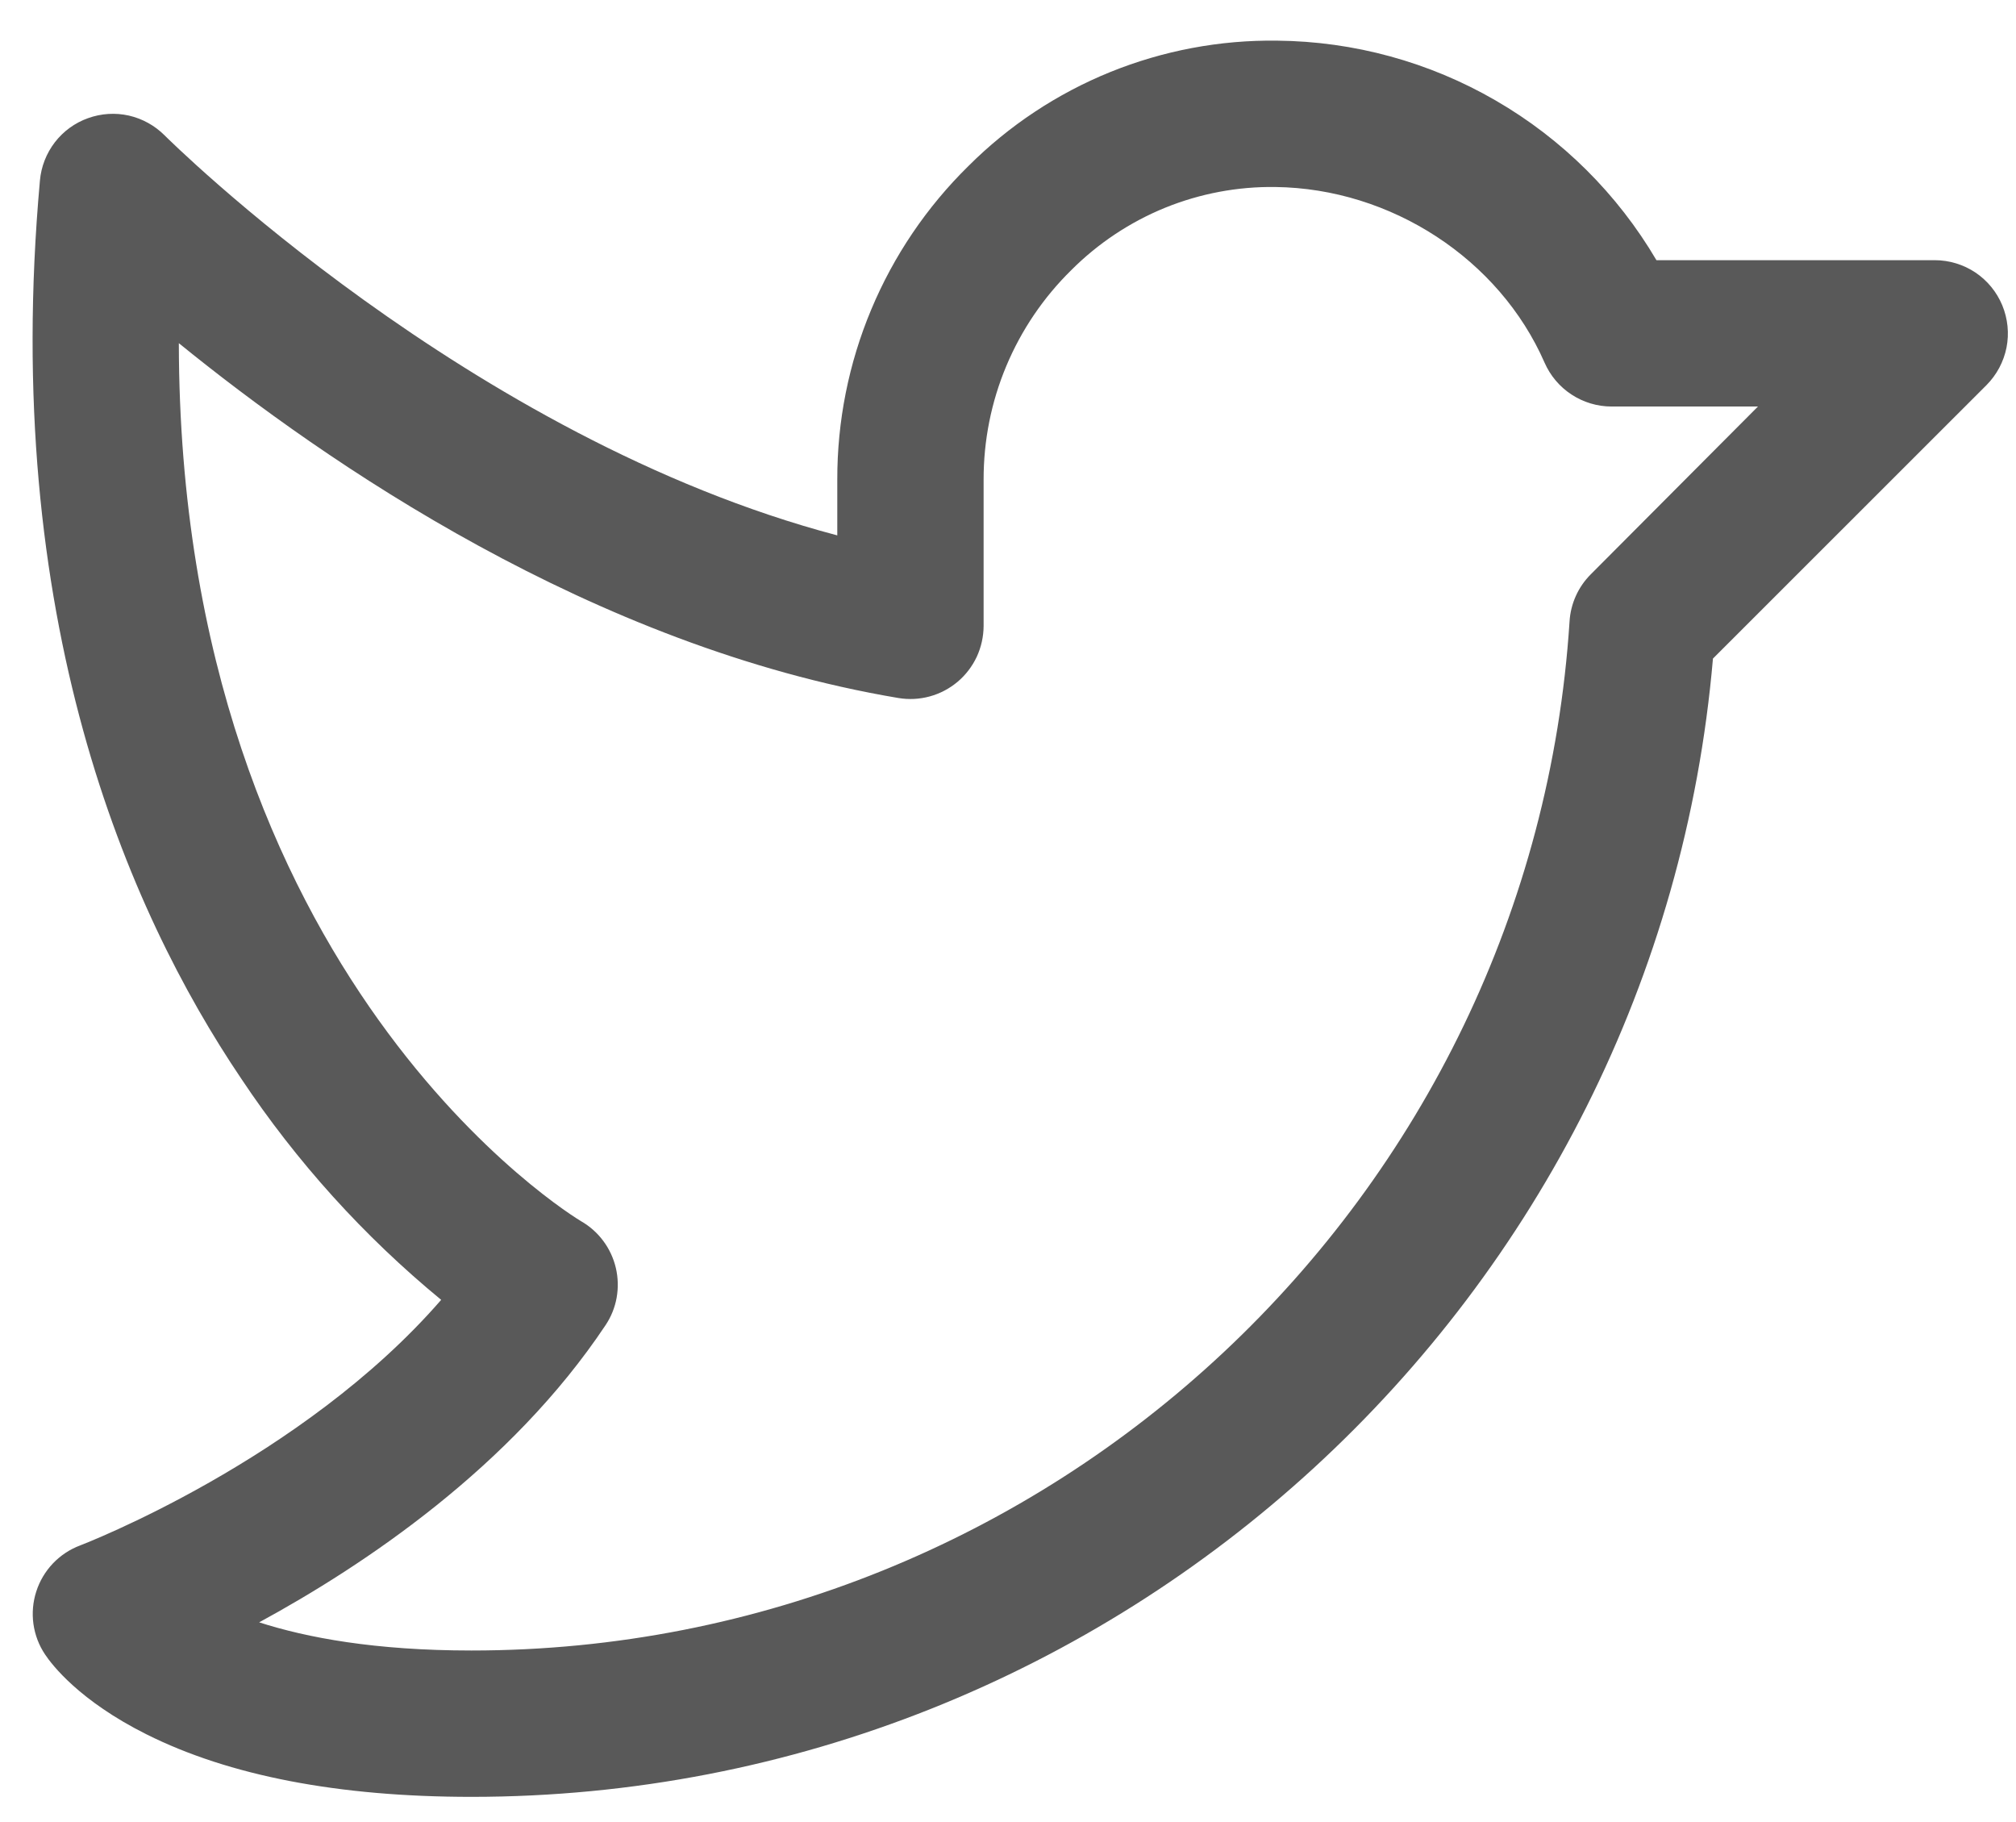
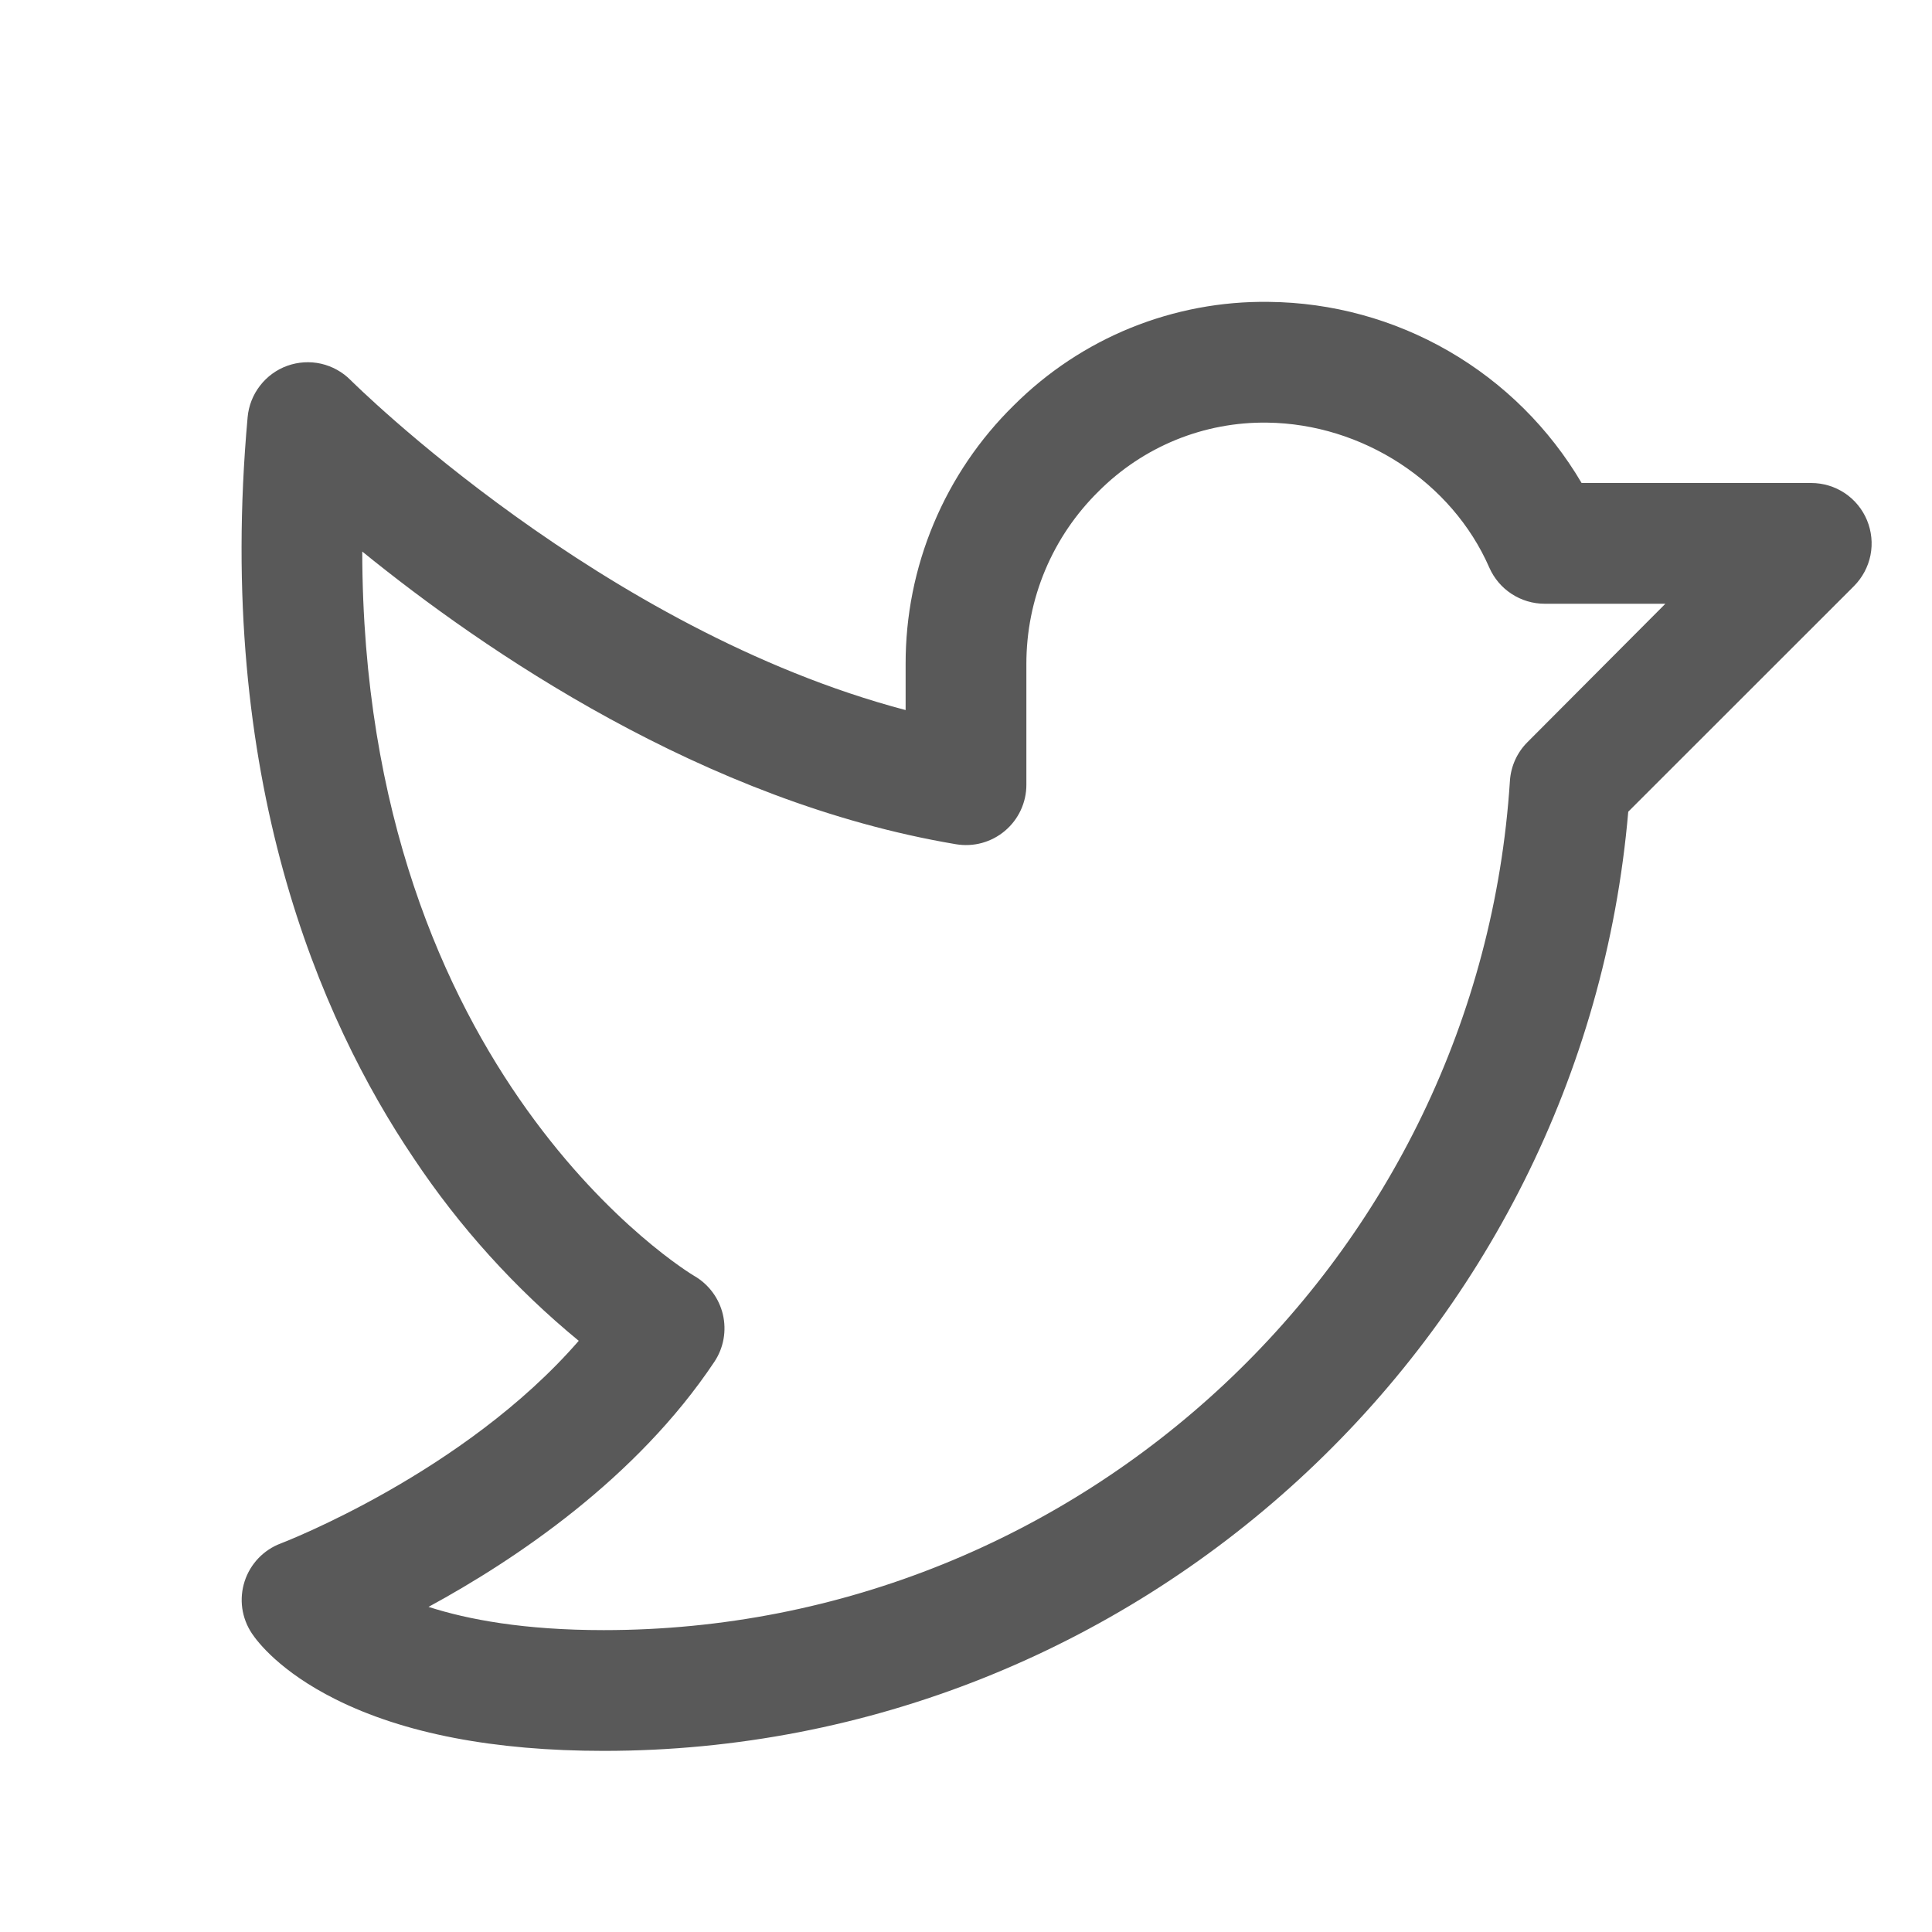
- <svg xmlns="http://www.w3.org/2000/svg" width="31" height="28" viewBox="0 0 31 28" fill="none">
-   <path d="M30.789 4.694C30.704 4.489 30.56 4.313 30.375 4.189C30.19 4.066 29.972 4 29.75 4H25.471C24.872 2.982 24.021 2.136 22.999 1.545C21.977 0.953 20.82 0.636 19.639 0.625C18.759 0.613 17.886 0.778 17.071 1.108C16.256 1.439 15.515 1.93 14.893 2.551C14.252 3.18 13.743 3.931 13.397 4.759C13.05 5.587 12.873 6.477 12.875 7.375V8.231C7.213 6.738 2.583 2.132 2.533 2.083C2.382 1.931 2.191 1.825 1.982 1.777C1.773 1.73 1.555 1.744 1.353 1.817C1.151 1.889 0.974 2.018 0.843 2.188C0.713 2.358 0.633 2.561 0.614 2.775C0.008 9.495 1.96 13.992 3.708 16.581C4.56 17.861 5.597 19.008 6.784 19.984C4.643 22.45 1.27 23.745 1.234 23.759C1.075 23.818 0.932 23.913 0.815 24.035C0.698 24.158 0.61 24.305 0.558 24.467C0.506 24.628 0.491 24.799 0.514 24.967C0.538 25.135 0.598 25.295 0.693 25.436C0.798 25.594 1.22 26.147 2.251 26.663C3.525 27.301 5.208 27.625 7.25 27.625C17.188 27.625 25.492 19.972 26.34 10.125L30.546 5.921C30.703 5.763 30.81 5.563 30.854 5.344C30.897 5.126 30.874 4.9 30.789 4.694ZM24.461 8.83C24.268 9.023 24.152 9.28 24.135 9.553C23.562 18.425 16.149 25.375 7.25 25.375C5.765 25.375 4.719 25.178 3.985 24.942C5.603 24.063 7.86 22.551 9.311 20.374C9.397 20.246 9.455 20.102 9.482 19.951C9.509 19.799 9.505 19.644 9.47 19.494C9.435 19.345 9.37 19.204 9.278 19.08C9.187 18.957 9.071 18.853 8.937 18.776C8.871 18.738 2.763 15.072 2.75 5.276C5 7.105 9.113 9.941 13.813 10.731C13.974 10.758 14.139 10.75 14.296 10.707C14.454 10.664 14.6 10.587 14.725 10.482C14.85 10.377 14.95 10.245 15.02 10.097C15.088 9.949 15.124 9.788 15.125 9.625V7.375C15.124 6.774 15.242 6.18 15.474 5.627C15.706 5.073 16.046 4.572 16.475 4.151C16.886 3.74 17.375 3.415 17.913 3.195C18.452 2.976 19.029 2.867 19.611 2.875C21.391 2.897 23.055 3.983 23.751 5.576C23.839 5.776 23.983 5.947 24.166 6.066C24.349 6.186 24.563 6.25 24.782 6.25H27.032L24.461 8.83Z" fill="#595959" />
+ <svg xmlns="http://www.w3.org/2000/svg" width="36" height="36" viewBox="0 0 36 36" fill="none">
+   <path d="M34.789 9.694C34.704 9.489 34.56 9.313 34.375 9.189C34.19 9.066 33.972 9 33.75 9H29.471C28.872 7.982 28.021 7.136 26.999 6.545C25.977 5.953 24.82 5.636 23.639 5.625C22.759 5.613 21.887 5.778 21.071 6.108C20.256 6.439 19.516 6.93 18.893 7.551C18.252 8.18 17.743 8.931 17.397 9.759C17.05 10.587 16.873 11.477 16.875 12.375V13.231C11.213 11.738 6.583 7.132 6.533 7.083C6.383 6.931 6.191 6.825 5.982 6.777C5.773 6.73 5.555 6.744 5.353 6.816C5.151 6.889 4.975 7.018 4.844 7.188C4.713 7.358 4.633 7.561 4.614 7.775C4.008 14.495 5.96 18.992 7.708 21.581C8.56 22.861 9.597 24.008 10.784 24.984C8.643 27.45 5.271 28.745 5.234 28.759C5.075 28.818 4.932 28.913 4.815 29.035C4.698 29.158 4.61 29.305 4.558 29.467C4.506 29.628 4.491 29.799 4.514 29.967C4.538 30.135 4.599 30.295 4.693 30.436C4.798 30.594 5.22 31.147 6.251 31.663C7.525 32.301 9.208 32.625 11.25 32.625C21.188 32.625 29.492 24.972 30.34 15.125L34.546 10.921C34.703 10.763 34.81 10.563 34.854 10.344C34.897 10.126 34.874 9.9 34.789 9.694ZM28.461 13.83C28.268 14.023 28.152 14.28 28.135 14.553C27.562 23.425 20.149 30.375 11.25 30.375C9.765 30.375 8.719 30.178 7.985 29.942C9.603 29.063 11.86 27.551 13.312 25.374C13.397 25.246 13.455 25.102 13.482 24.951C13.509 24.799 13.505 24.644 13.47 24.494C13.435 24.345 13.37 24.204 13.278 24.08C13.187 23.957 13.071 23.853 12.938 23.776C12.871 23.738 6.763 20.072 6.75 10.277C9 12.105 13.113 14.941 17.813 15.731C17.974 15.758 18.139 15.75 18.297 15.707C18.454 15.664 18.601 15.587 18.725 15.482C18.85 15.377 18.951 15.245 19.02 15.097C19.089 14.949 19.125 14.788 19.125 14.625V12.375C19.124 11.774 19.242 11.18 19.474 10.627C19.706 10.073 20.046 9.572 20.475 9.151C20.886 8.74 21.375 8.415 21.914 8.195C22.452 7.976 23.029 7.867 23.611 7.875C25.391 7.897 27.055 8.983 27.751 10.576C27.839 10.776 27.983 10.947 28.166 11.066C28.349 11.186 28.563 11.25 28.782 11.25H31.032L28.461 13.83Z" fill="#595959" />
</svg>
